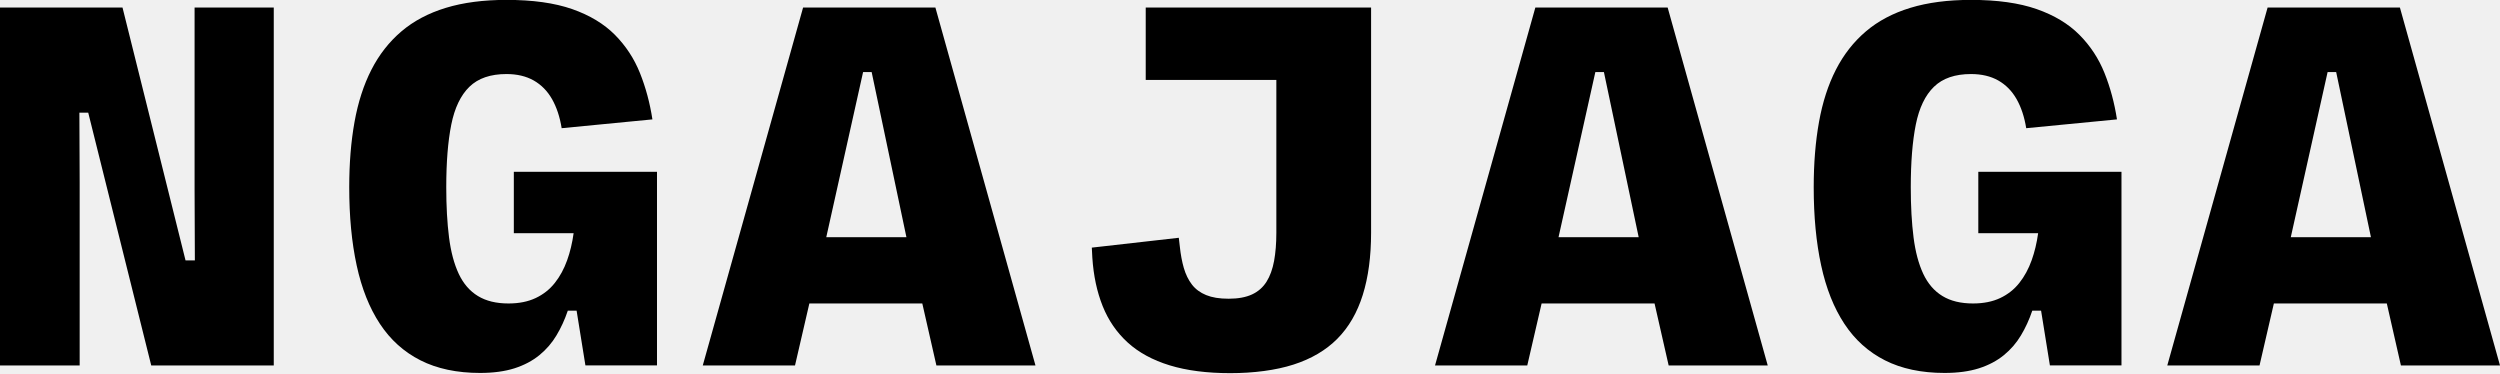
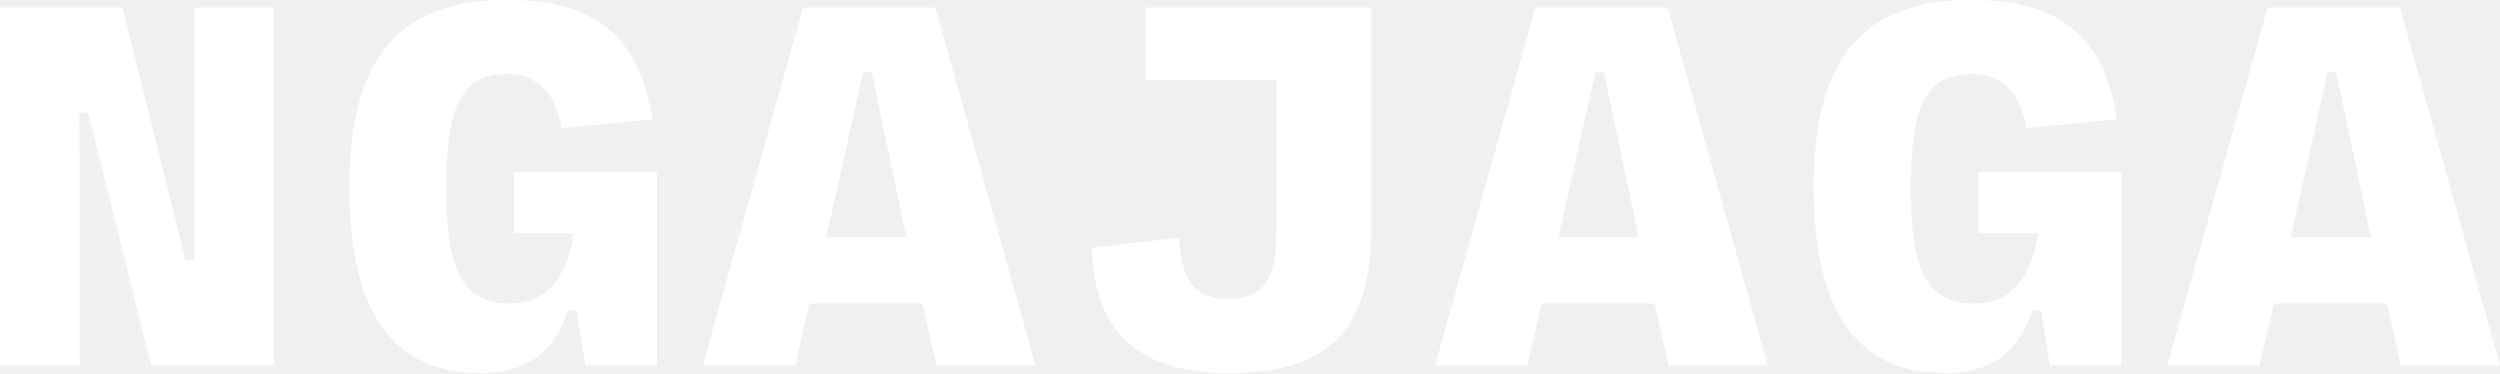
<svg xmlns="http://www.w3.org/2000/svg" id="Layer_2" data-name="Layer 2" viewBox="0 0 721.16 107.62">
  <defs>
    <style>
      .cls-1 {
-         fill: #000;
+         fill: #fff;
        stroke-width: 0px;
      }
    </style>
  </defs>
  <g id="Layer_1-2" data-name="Layer 1">
    <g>
      <polygon class="cls-1" points="56.13 54.75 56.21 75.11 53.52 75.11 35.34 2.18 0 2.18 0 105.43 22.98 105.43 22.98 52.64 22.9 32.5 25.45 32.5 43.63 105.43 78.97 105.43 78.97 2.18 56.13 2.18 56.13 54.75" />
      <path class="cls-1" d="M231.66,2.18l-28.94,103.25h26.61l4.14-17.89h32.58l4.07,17.89h28.58L269.83,2.18h-38.17ZM238.35,68.42l10.62-47.63h2.47l10.03,47.63h-23.12Z" />
      <path class="cls-1" d="M148.22,67.26h17.25c-.39,2.82-1.01,5.42-1.87,7.82-.9,2.5-2.08,4.68-3.56,6.54-1.48,1.87-3.32,3.32-5.53,4.36-2.21,1.04-4.81,1.56-7.82,1.56-3.54,0-6.48-.71-8.83-2.15-2.35-1.43-4.19-3.56-5.53-6.4-1.33-2.84-2.27-6.34-2.8-10.51-.53-4.17-.8-8.99-.8-14.47,0-7.22.48-13.25,1.45-18.07.97-4.82,2.71-8.46,5.23-10.91,2.52-2.45,6.08-3.67,10.69-3.67,3.05,0,5.67.62,7.85,1.85,2.18,1.24,3.94,3.02,5.27,5.34,1.33,2.33,2.27,5.14,2.8,8.43l26.18-2.54c-.73-4.75-1.93-9.21-3.6-13.38-1.67-4.17-4.08-7.84-7.23-11.02-3.15-3.17-7.26-5.65-12.32-7.42-5.07-1.77-11.38-2.65-18.94-2.65-6.64,0-12.47.76-17.49,2.29-5.02,1.53-9.3,3.79-12.83,6.8-3.54,3.01-6.42,6.69-8.65,11.05-2.23,4.36-3.85,9.38-4.87,15.05-1.02,5.67-1.53,11.95-1.53,18.83,0,8.44.71,15.96,2.15,22.58,1.43,6.62,3.66,12.23,6.69,16.83,3.03,4.61,6.93,8.12,11.71,10.54,4.77,2.42,10.51,3.64,17.2,3.64,3.83,0,7.14-.45,9.93-1.34,2.79-.9,5.17-2.16,7.16-3.78,1.99-1.62,3.64-3.53,4.94-5.71,1.31-2.18,2.4-4.56,3.27-7.13h2.54l2.54,15.78h20.65v-55.84h-41.3v17.67Z" />
      <path class="cls-1" d="M692.29,2.18h-38.17l-28.94,103.25h26.61l4.14-17.89h32.58l4.07,17.89h28.58l-28.87-103.25ZM660.81,68.42l10.62-47.63h2.47l10.03,47.63h-23.12Z" />
      <path class="cls-1" d="M570.68,67.26h17.25c-.39,2.82-1.01,5.42-1.87,7.82-.9,2.5-2.08,4.68-3.56,6.54-1.48,1.87-3.32,3.32-5.53,4.36-2.21,1.04-4.81,1.56-7.82,1.56-3.54,0-6.48-.71-8.83-2.15-2.35-1.43-4.19-3.56-5.53-6.4-1.33-2.84-2.27-6.34-2.8-10.51-.53-4.17-.8-8.99-.8-14.47,0-7.22.48-13.25,1.45-18.07.97-4.82,2.71-8.46,5.24-10.91,2.52-2.45,6.08-3.67,10.69-3.67,3.05,0,5.67.62,7.85,1.85,2.18,1.24,3.94,3.02,5.27,5.34,1.33,2.33,2.27,5.14,2.8,8.43l26.18-2.54c-.73-4.75-1.93-9.21-3.6-13.38-1.67-4.17-4.08-7.84-7.24-11.02-3.15-3.17-7.26-5.65-12.33-7.42-5.07-1.77-11.38-2.65-18.94-2.65-6.64,0-12.47.76-17.49,2.29-5.02,1.53-9.3,3.79-12.83,6.8-3.54,3.01-6.42,6.69-8.65,11.05-2.23,4.36-3.85,9.38-4.87,15.05-1.02,5.67-1.53,11.95-1.53,18.83,0,8.44.71,15.96,2.15,22.58,1.43,6.62,3.66,12.23,6.69,16.83,3.03,4.61,6.93,8.12,11.71,10.54,4.77,2.42,10.51,3.64,17.2,3.64,3.83,0,7.14-.45,9.93-1.34,2.79-.9,5.17-2.16,7.16-3.78,1.99-1.62,3.64-3.53,4.94-5.71,1.31-2.18,2.4-4.56,3.27-7.13h2.54l2.54,15.78h20.65v-55.84h-41.3v17.67Z" />
      <path class="cls-1" d="M330.51,23.05h37.67v44.14c0,3.01-.22,5.7-.65,8.07-.44,2.38-1.16,4.38-2.18,6-1.02,1.62-2.41,2.85-4.18,3.67-1.77.82-4.01,1.24-6.73,1.24s-4.79-.35-6.51-1.05c-1.72-.7-3.09-1.72-4.11-3.05-1.02-1.33-1.79-2.92-2.33-4.76-.53-1.84-.92-3.93-1.16-6.25l-.29-2.47-25.09,2.84.15,2.91c.34,5.19,1.33,9.84,2.98,13.96,1.65,4.12,4.06,7.62,7.23,10.51,3.17,2.88,7.21,5.08,12.11,6.58,4.9,1.5,10.71,2.25,17.45,2.25s13.11-.82,18.25-2.47c5.14-1.65,9.36-4.13,12.65-7.45,3.3-3.32,5.74-7.54,7.34-12.65,1.6-5.11,2.4-11.09,2.4-17.92V2.18h-65.01v20.87Z" />
      <path class="cls-1" d="M442.89,2.18l-28.94,103.25h26.61l4.14-17.89h32.58l4.07,17.89h28.58L481.06,2.18h-38.17ZM449.58,68.42l10.62-47.63h2.47l10.03,47.63h-23.12Z" />
    </g>
  </g>
</svg>
